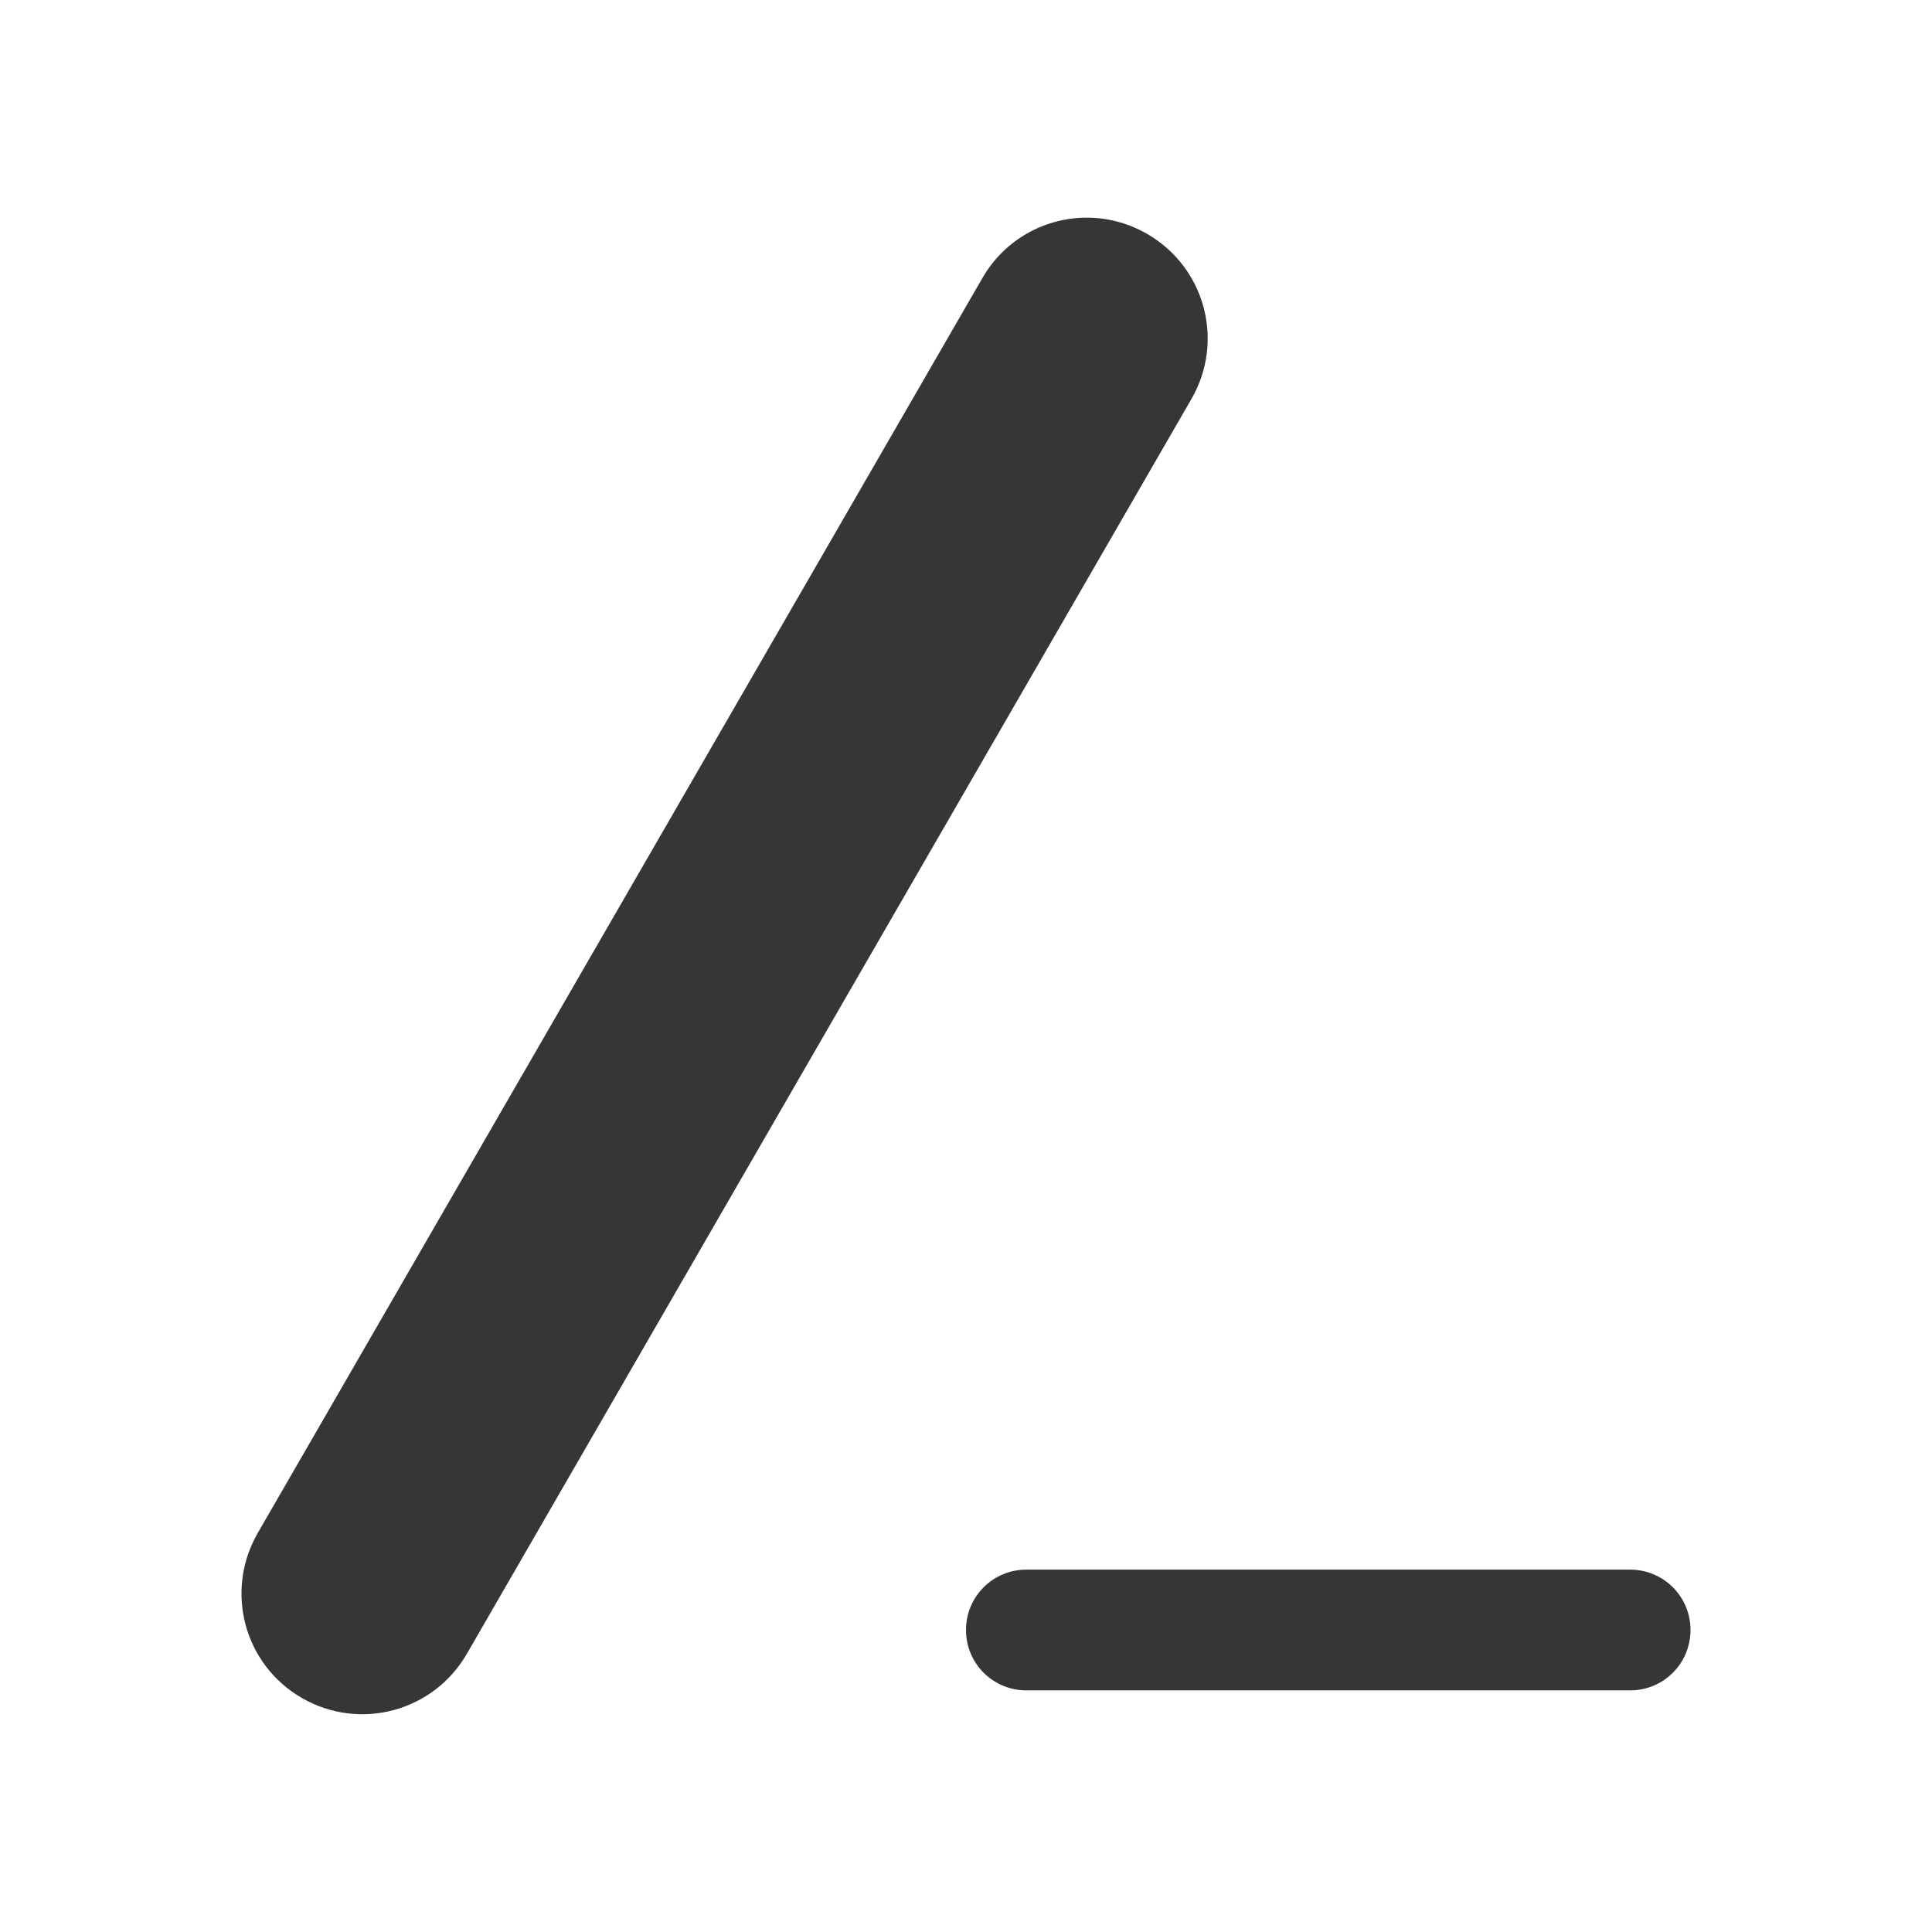
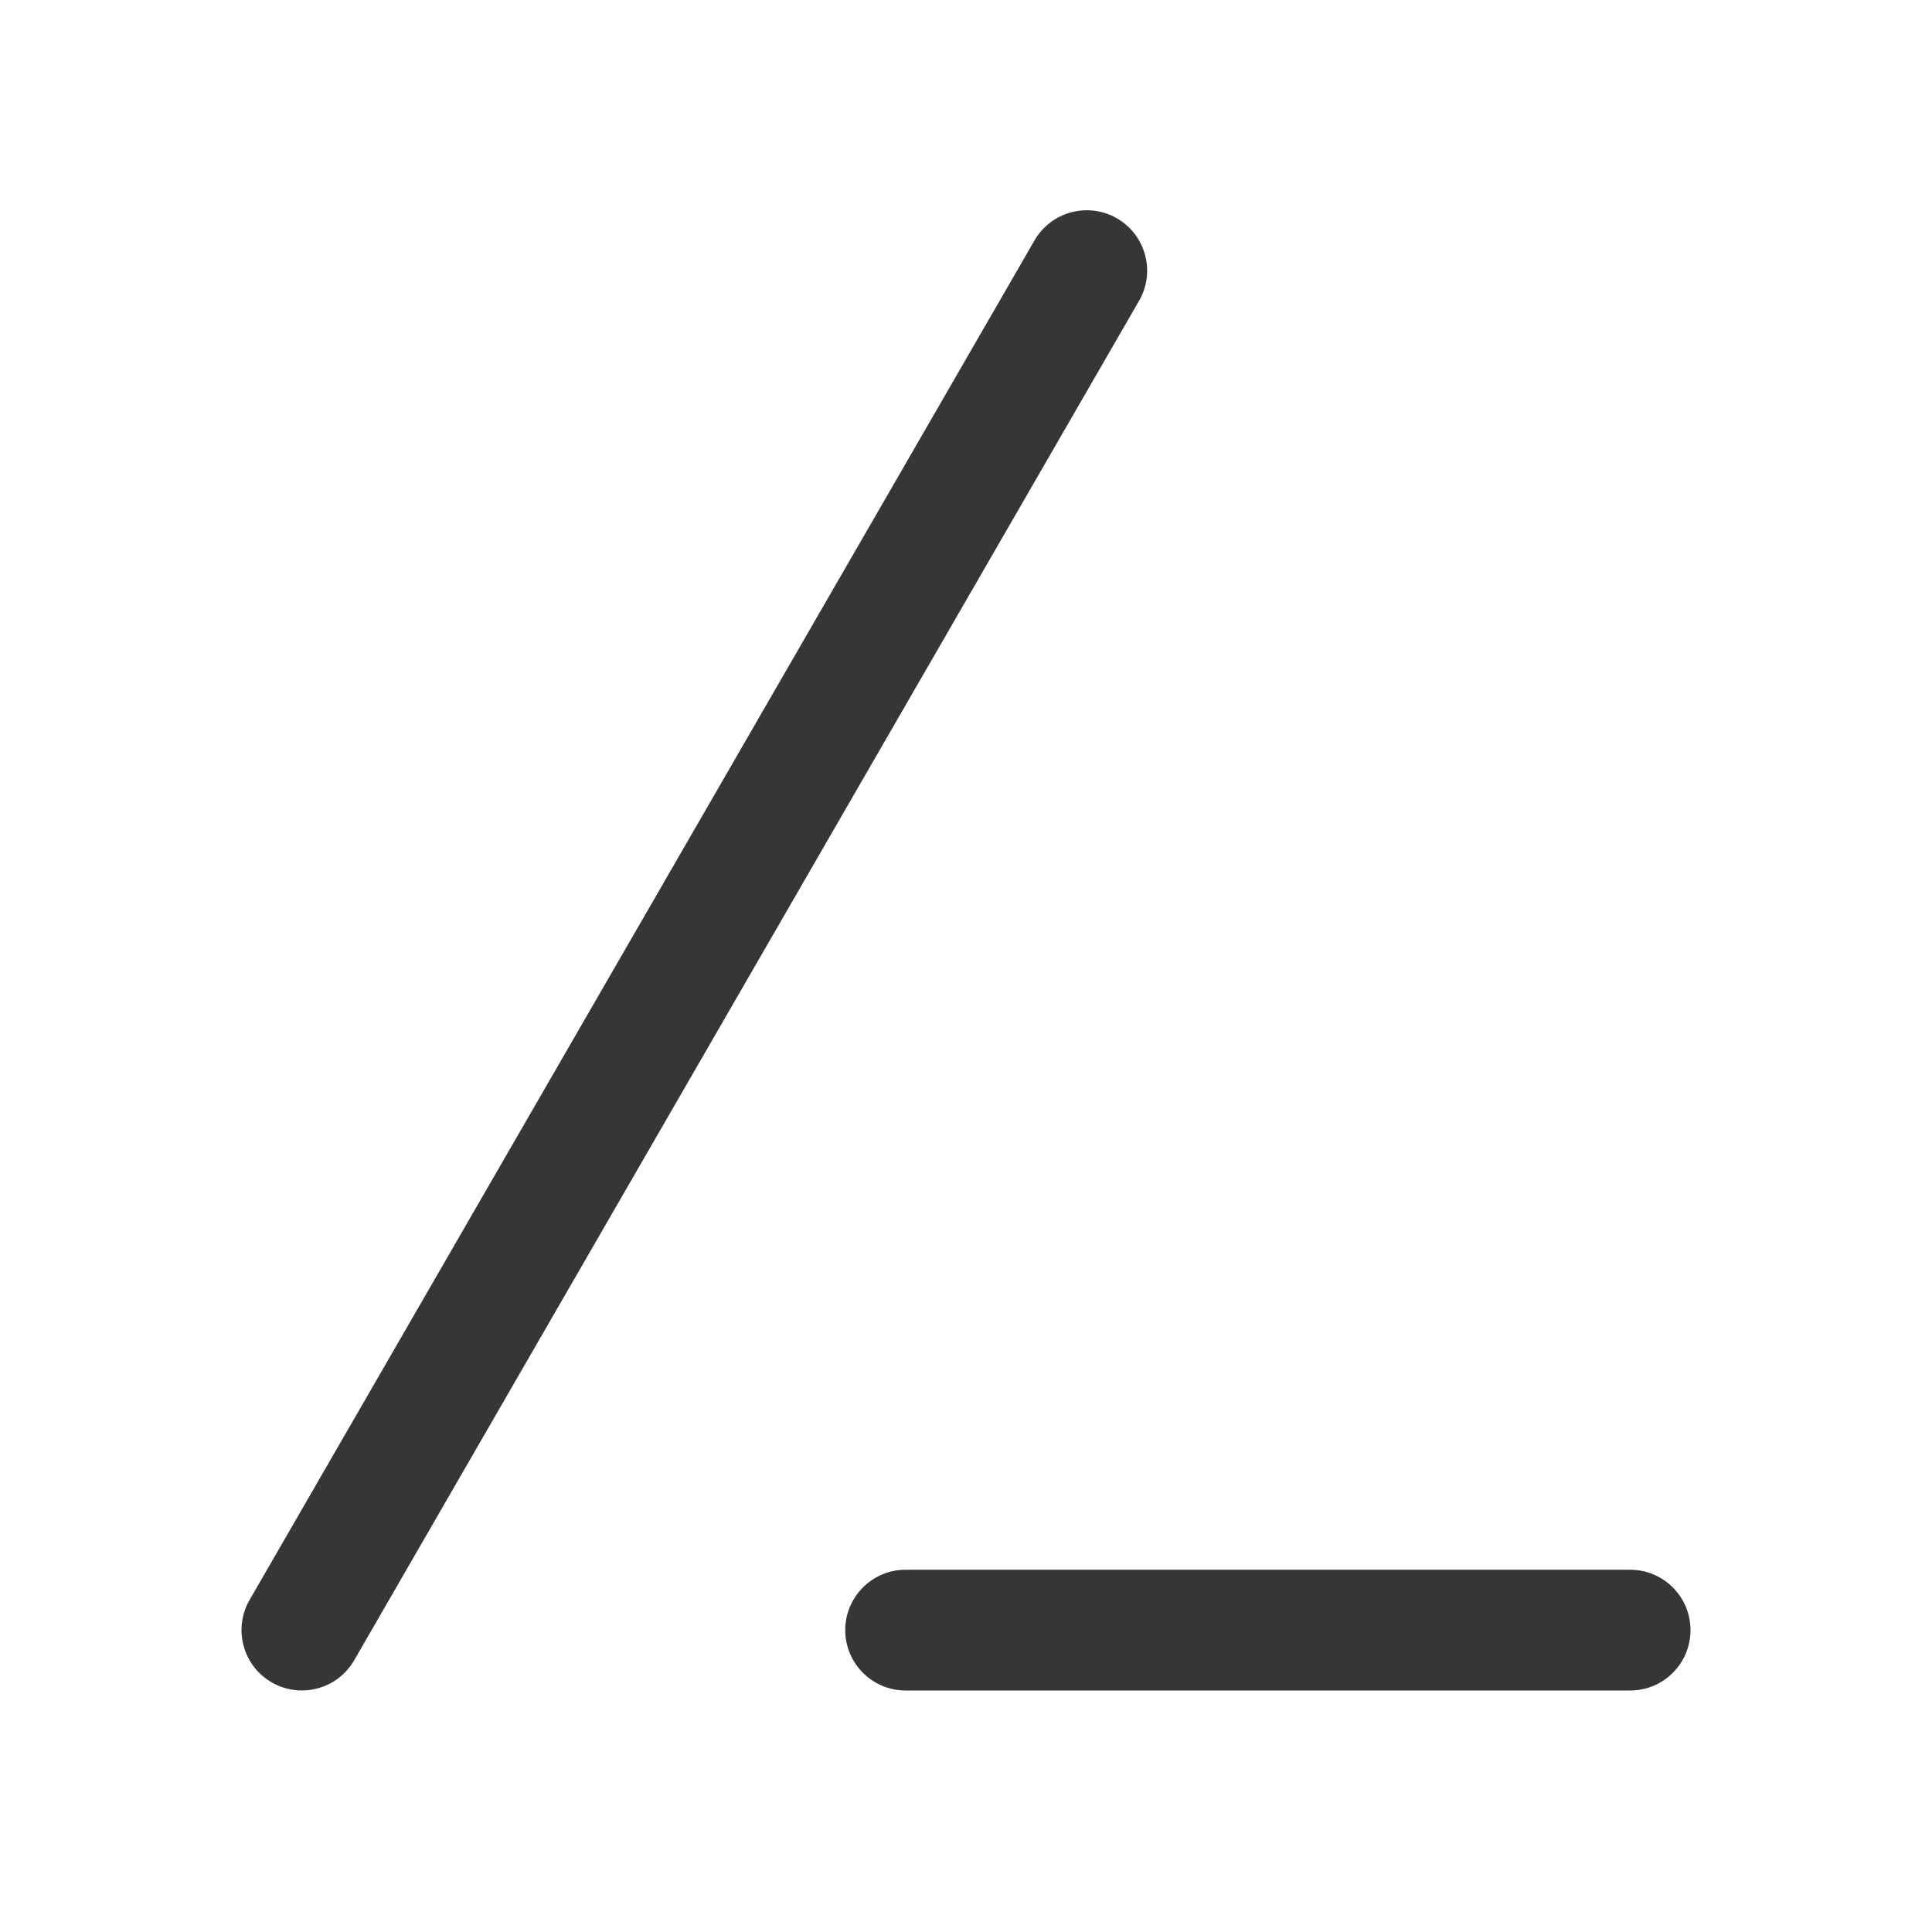
<svg xmlns="http://www.w3.org/2000/svg" width="16" height="16" version="1.1">
  <defs>
    <style id="current-color-scheme" type="text/css">.ColorScheme-Text { color:#363636; }</style>
  </defs>
-   <path d="m9.123 1.81c-0.387-0.048-0.781 0.134-0.988 0.494l-6 10.391c-0.277 0.48-0.115 1.09 0.365 1.367s1.09 0.113 1.367-0.367l6-10.391c0.277-0.48 0.113-1.09-0.367-1.367-0.12-0.069-0.248-0.111-0.377-0.127zm-0.623 11.189c-0.277 0-0.5 0.223-0.5 0.5s0.223 0.5 0.5 0.5h5c0.277 0 0.5-0.223 0.5-0.5s-0.223-0.5-0.5-0.5h-5z" style="fill:currentColor" class="ColorScheme-Text" />
+   <rect transform="rotate(-60)" x="-10.941" y="8.415" width="14" height="1" rx=".5" ry=".5" fill="#363636" stroke-linecap="round" stroke-linejoin="round" stroke-width="2" style="paint-order:stroke fill markers" />
+   <rect x="7" y="13" width="7" height="1" rx=".5" ry=".5" fill="#363636" stroke-linecap="round" stroke-linejoin="round" stroke-width="2" style="paint-order:stroke fill markers" />
</svg>
